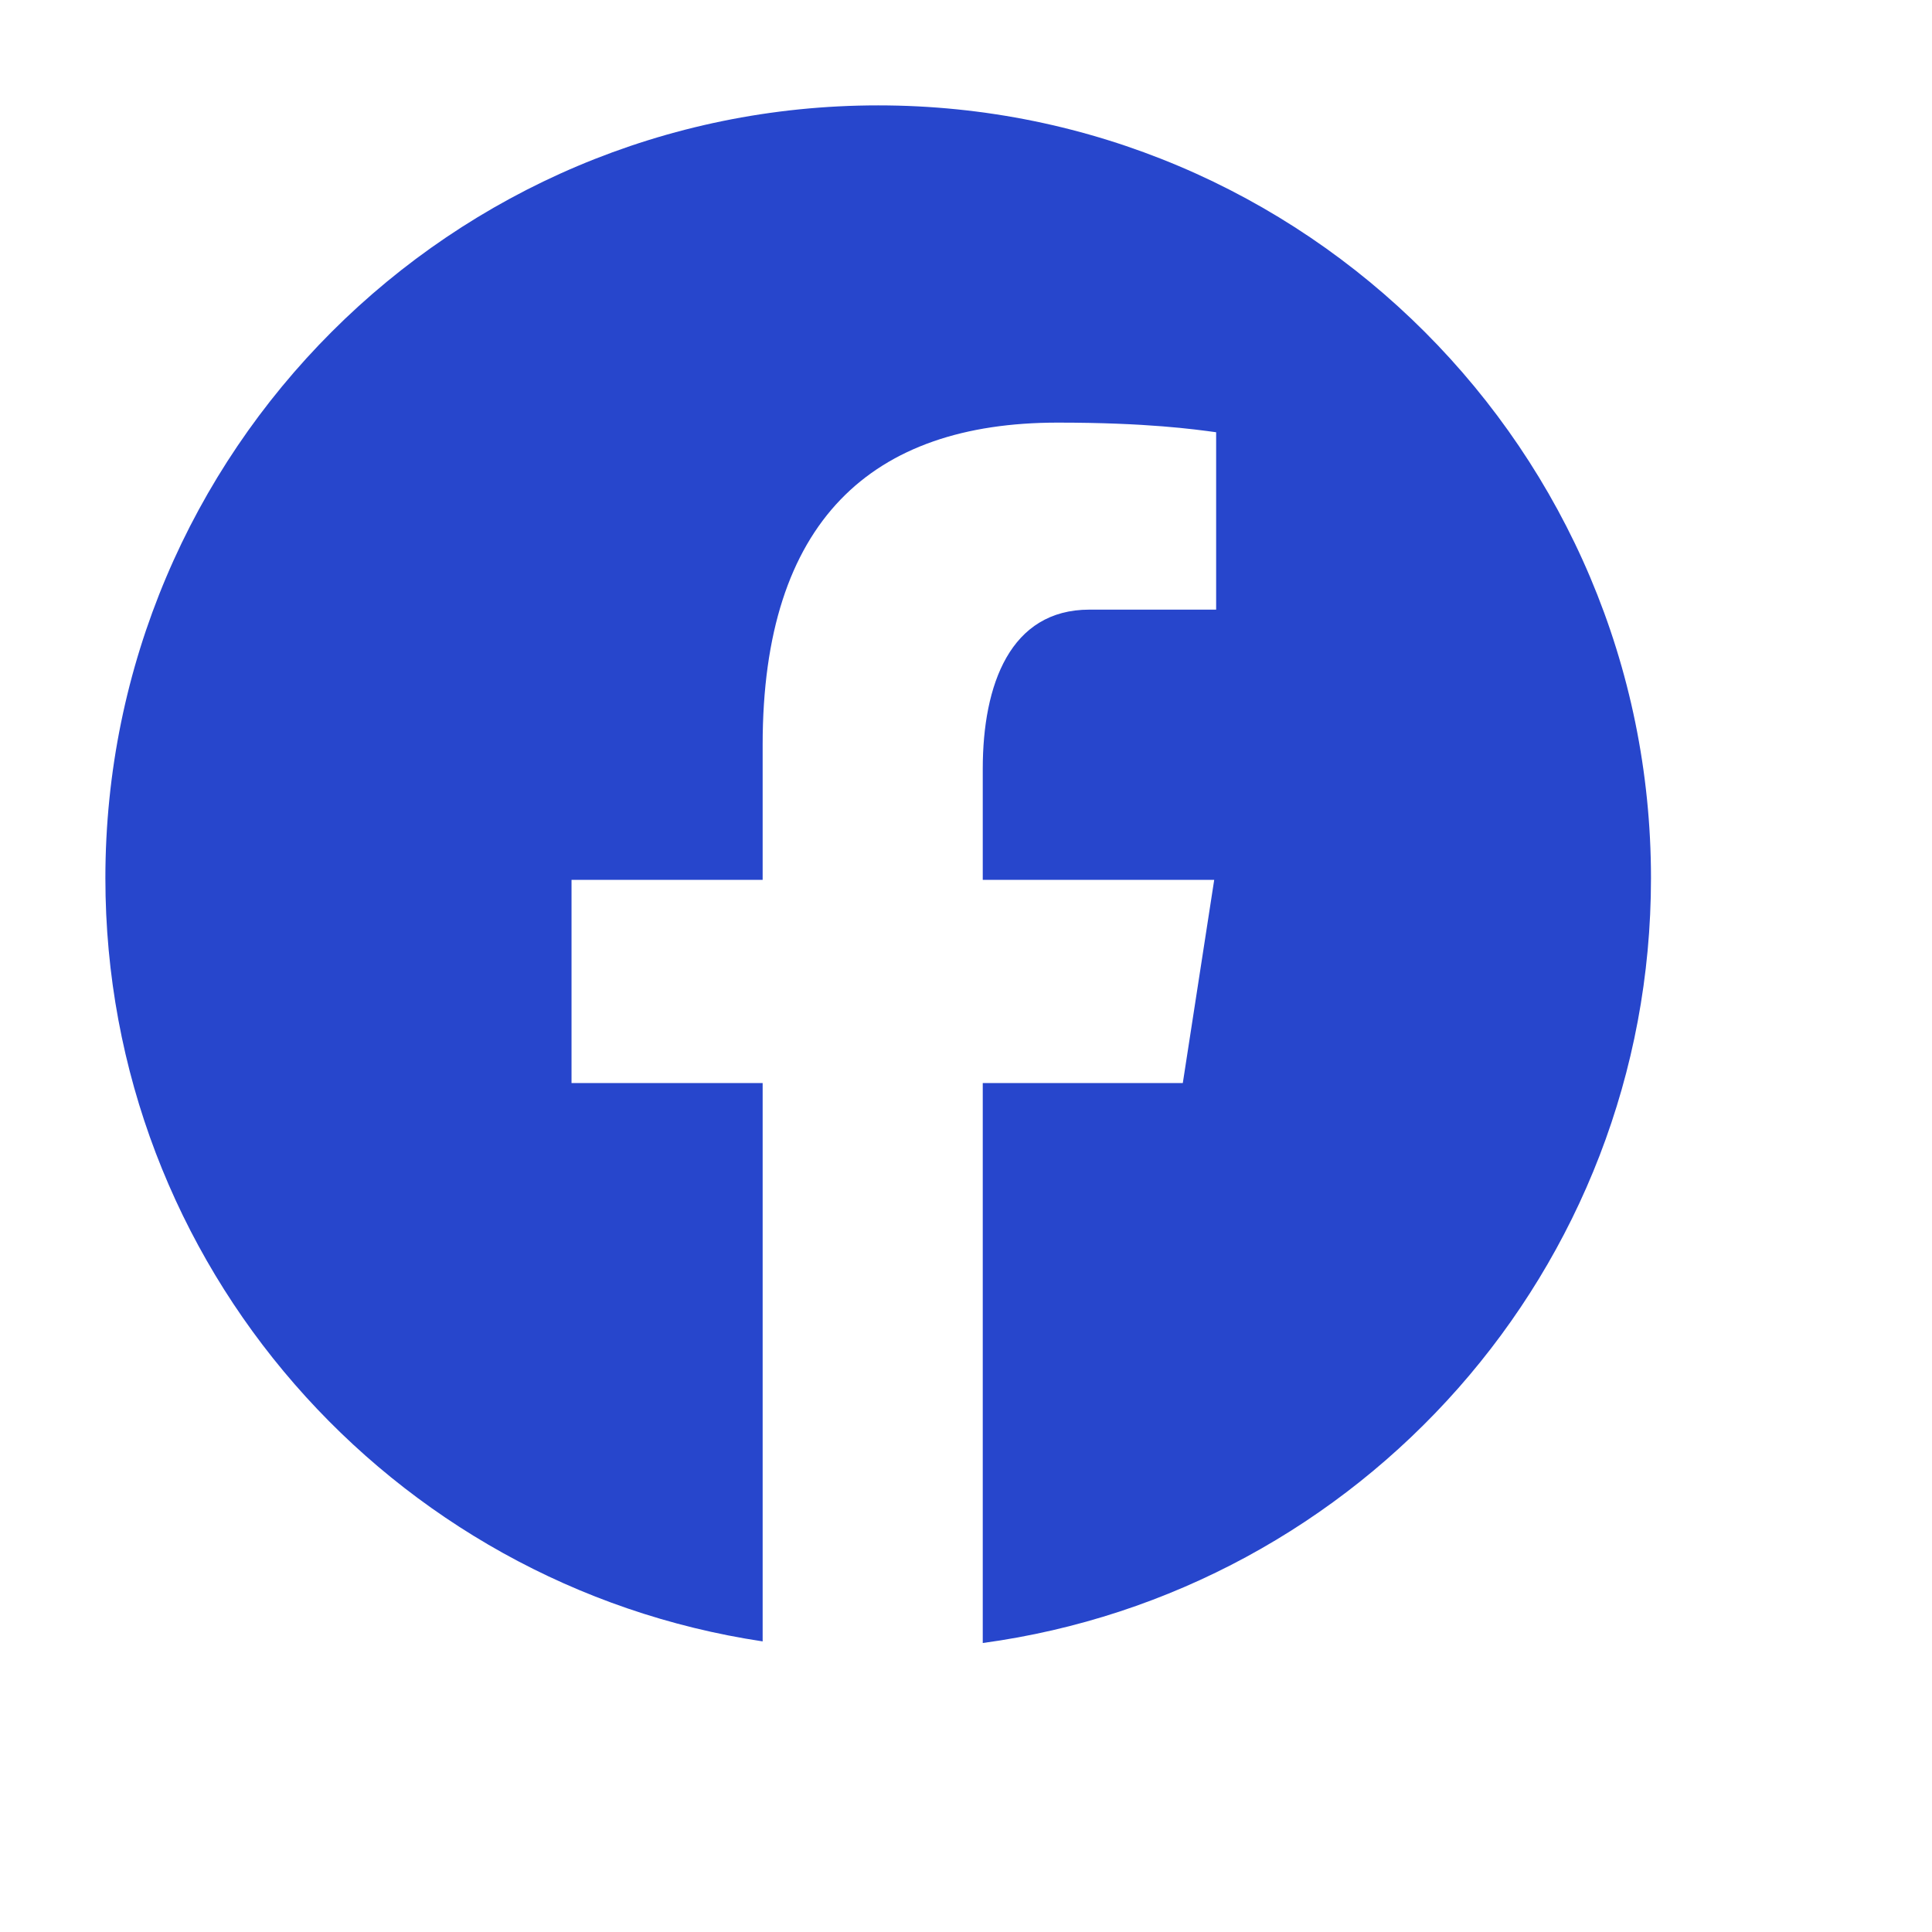
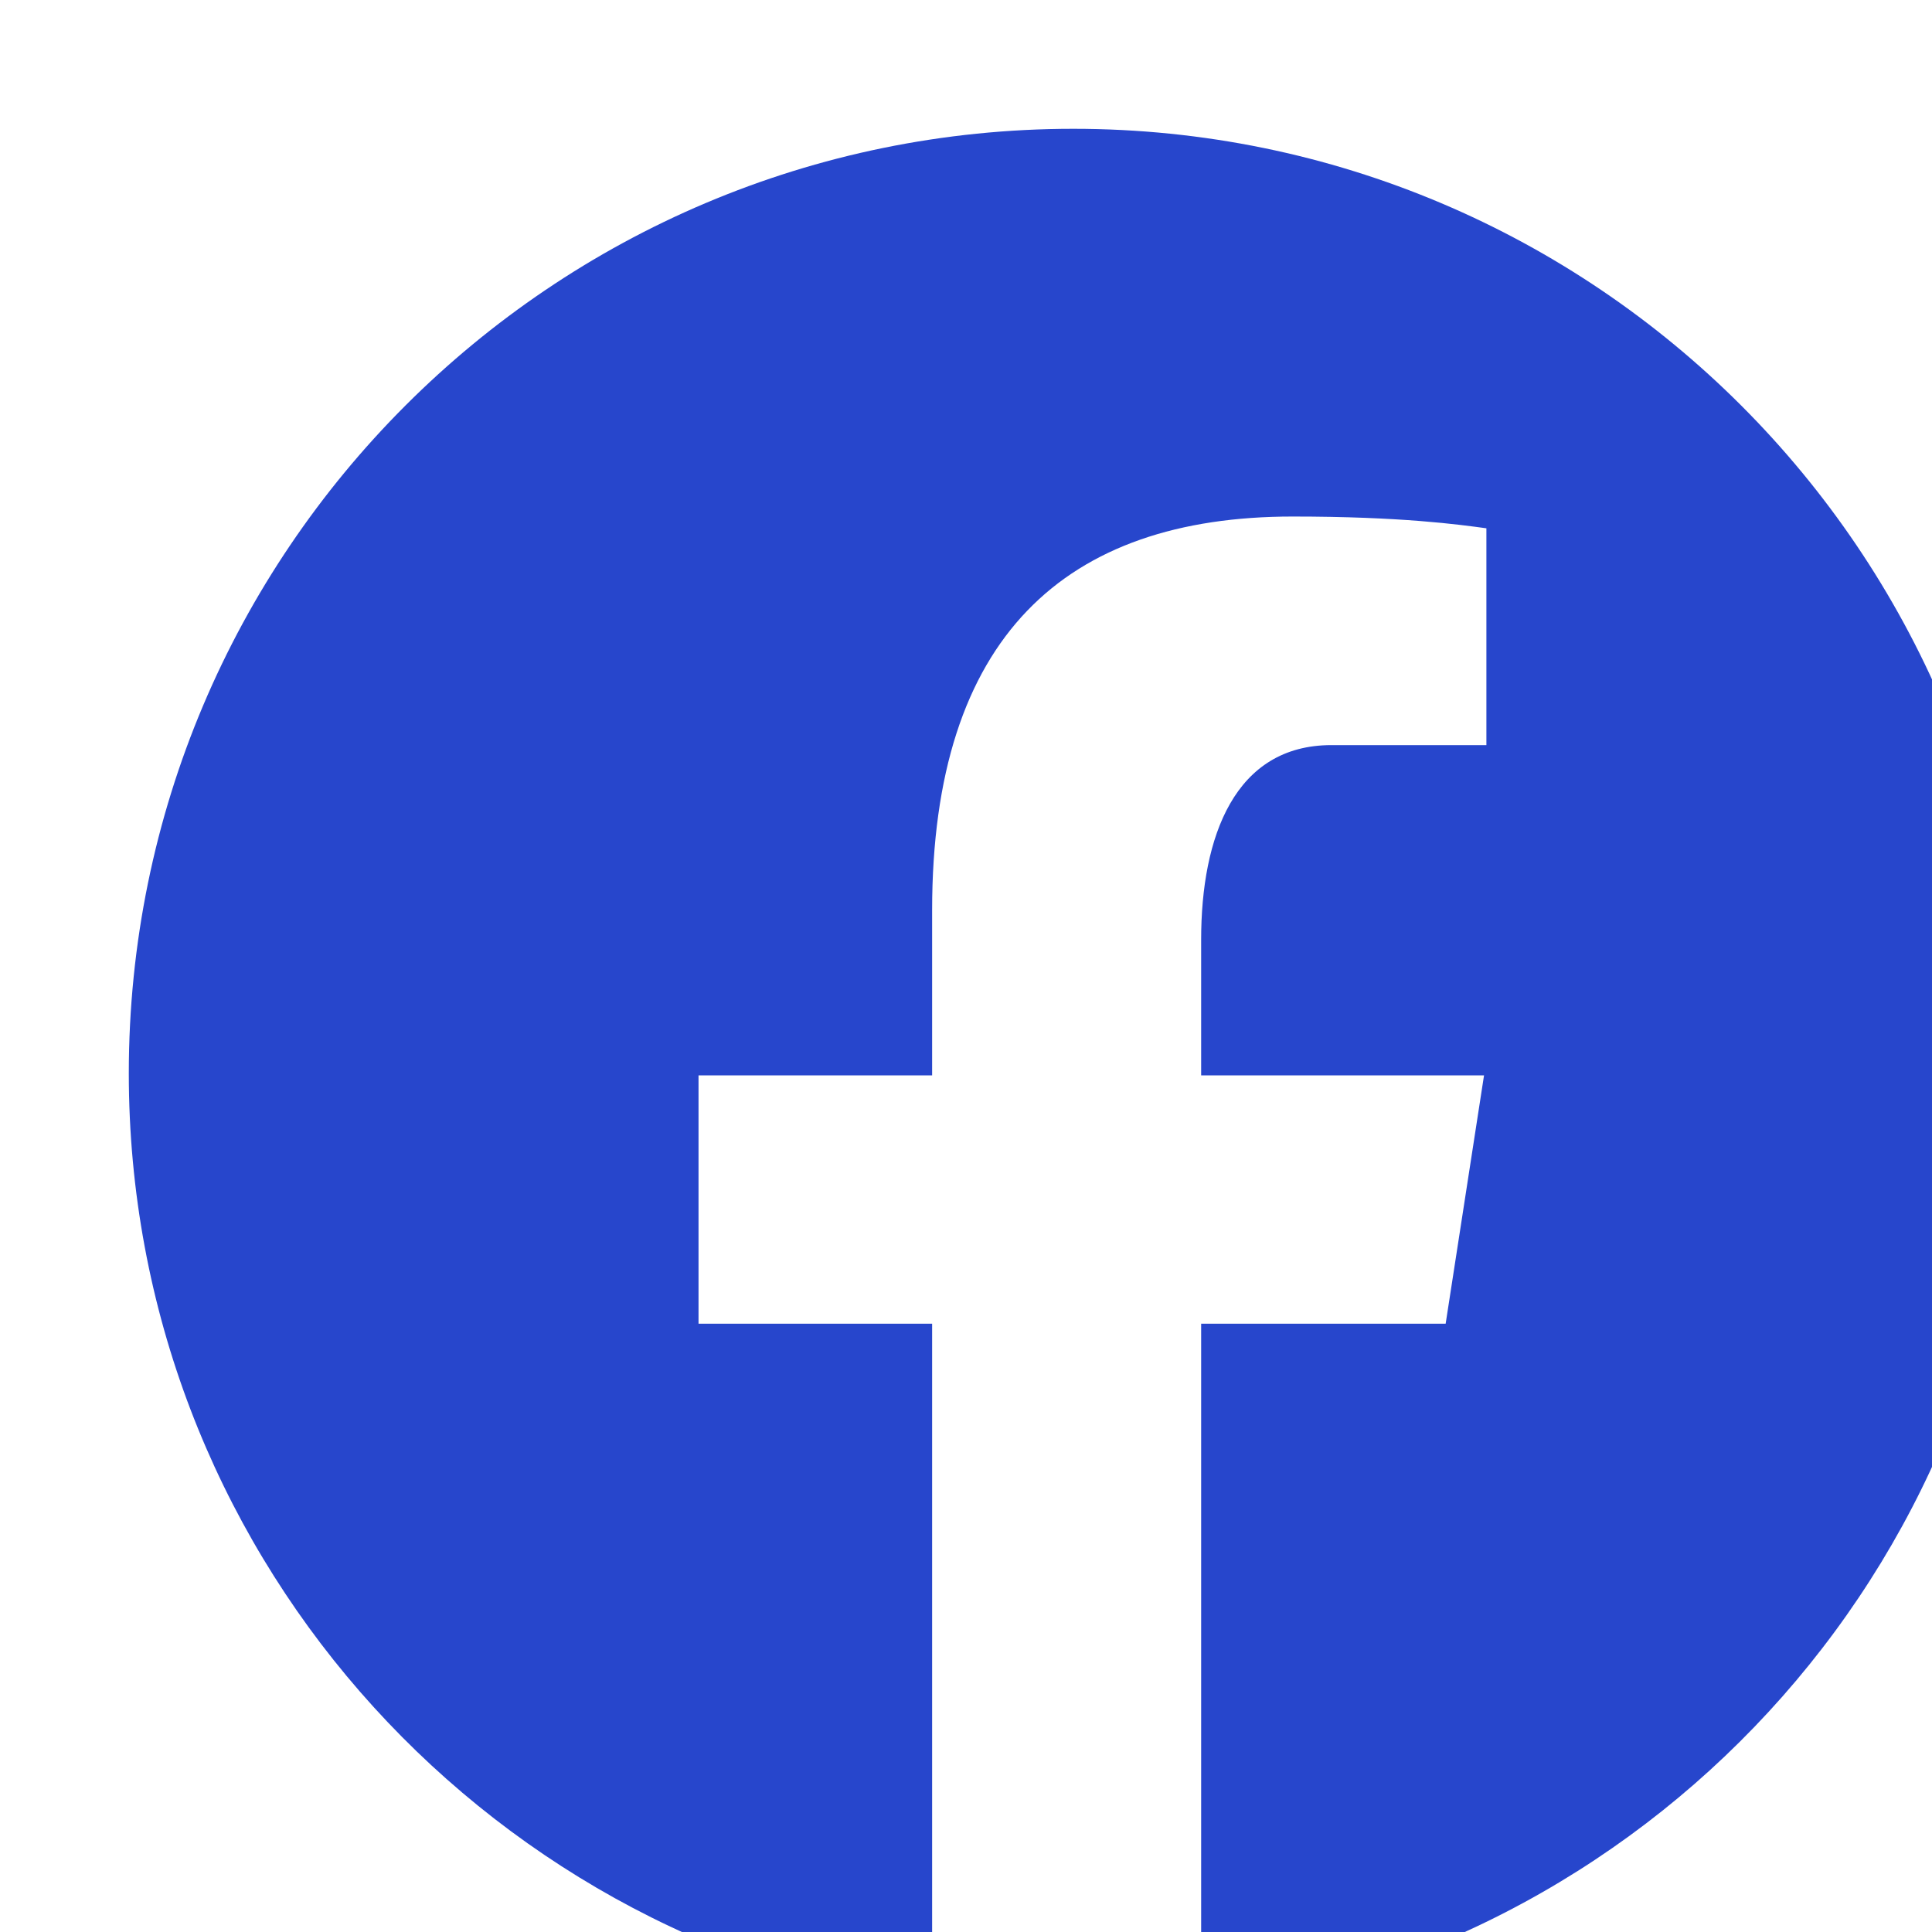
- <svg xmlns="http://www.w3.org/2000/svg" width="25pt" height="25dpt" viewBox="0 0 55 55" version="1.1">
+ <svg xmlns="http://www.w3.org/2000/svg" width="25pt" height="25dpt" viewBox="0 0 45 45" version="1.1">
  <g id="surface1213863">
    <path style=" stroke:none;fill-rule:nonzero;fill:rgb(15.294%,27.451%,80%);fill-opacity:1;" d="M 25 3 C 12.852 3 3 12.852 3 25 C 3 36.031 11.125 45.137 21.711 46.727 L 21.711 30.832 L 16.27 30.832 L 16.27 25.047 L 21.711 25.047 L 21.711 21.199 C 21.711 14.828 24.816 12.031 30.109 12.031 C 32.648 12.031 33.988 12.219 34.621 12.305 L 34.621 17.355 L 31.012 17.355 C 28.762 17.355 27.977 19.484 27.977 21.887 L 27.977 25.047 L 34.566 25.047 L 33.672 30.832 L 27.977 30.832 L 27.977 46.773 C 38.715 45.316 47 36.137 47 25 C 47 12.852 37.148 3 25 3 Z M 25 3 " />
  </g>
</svg>
